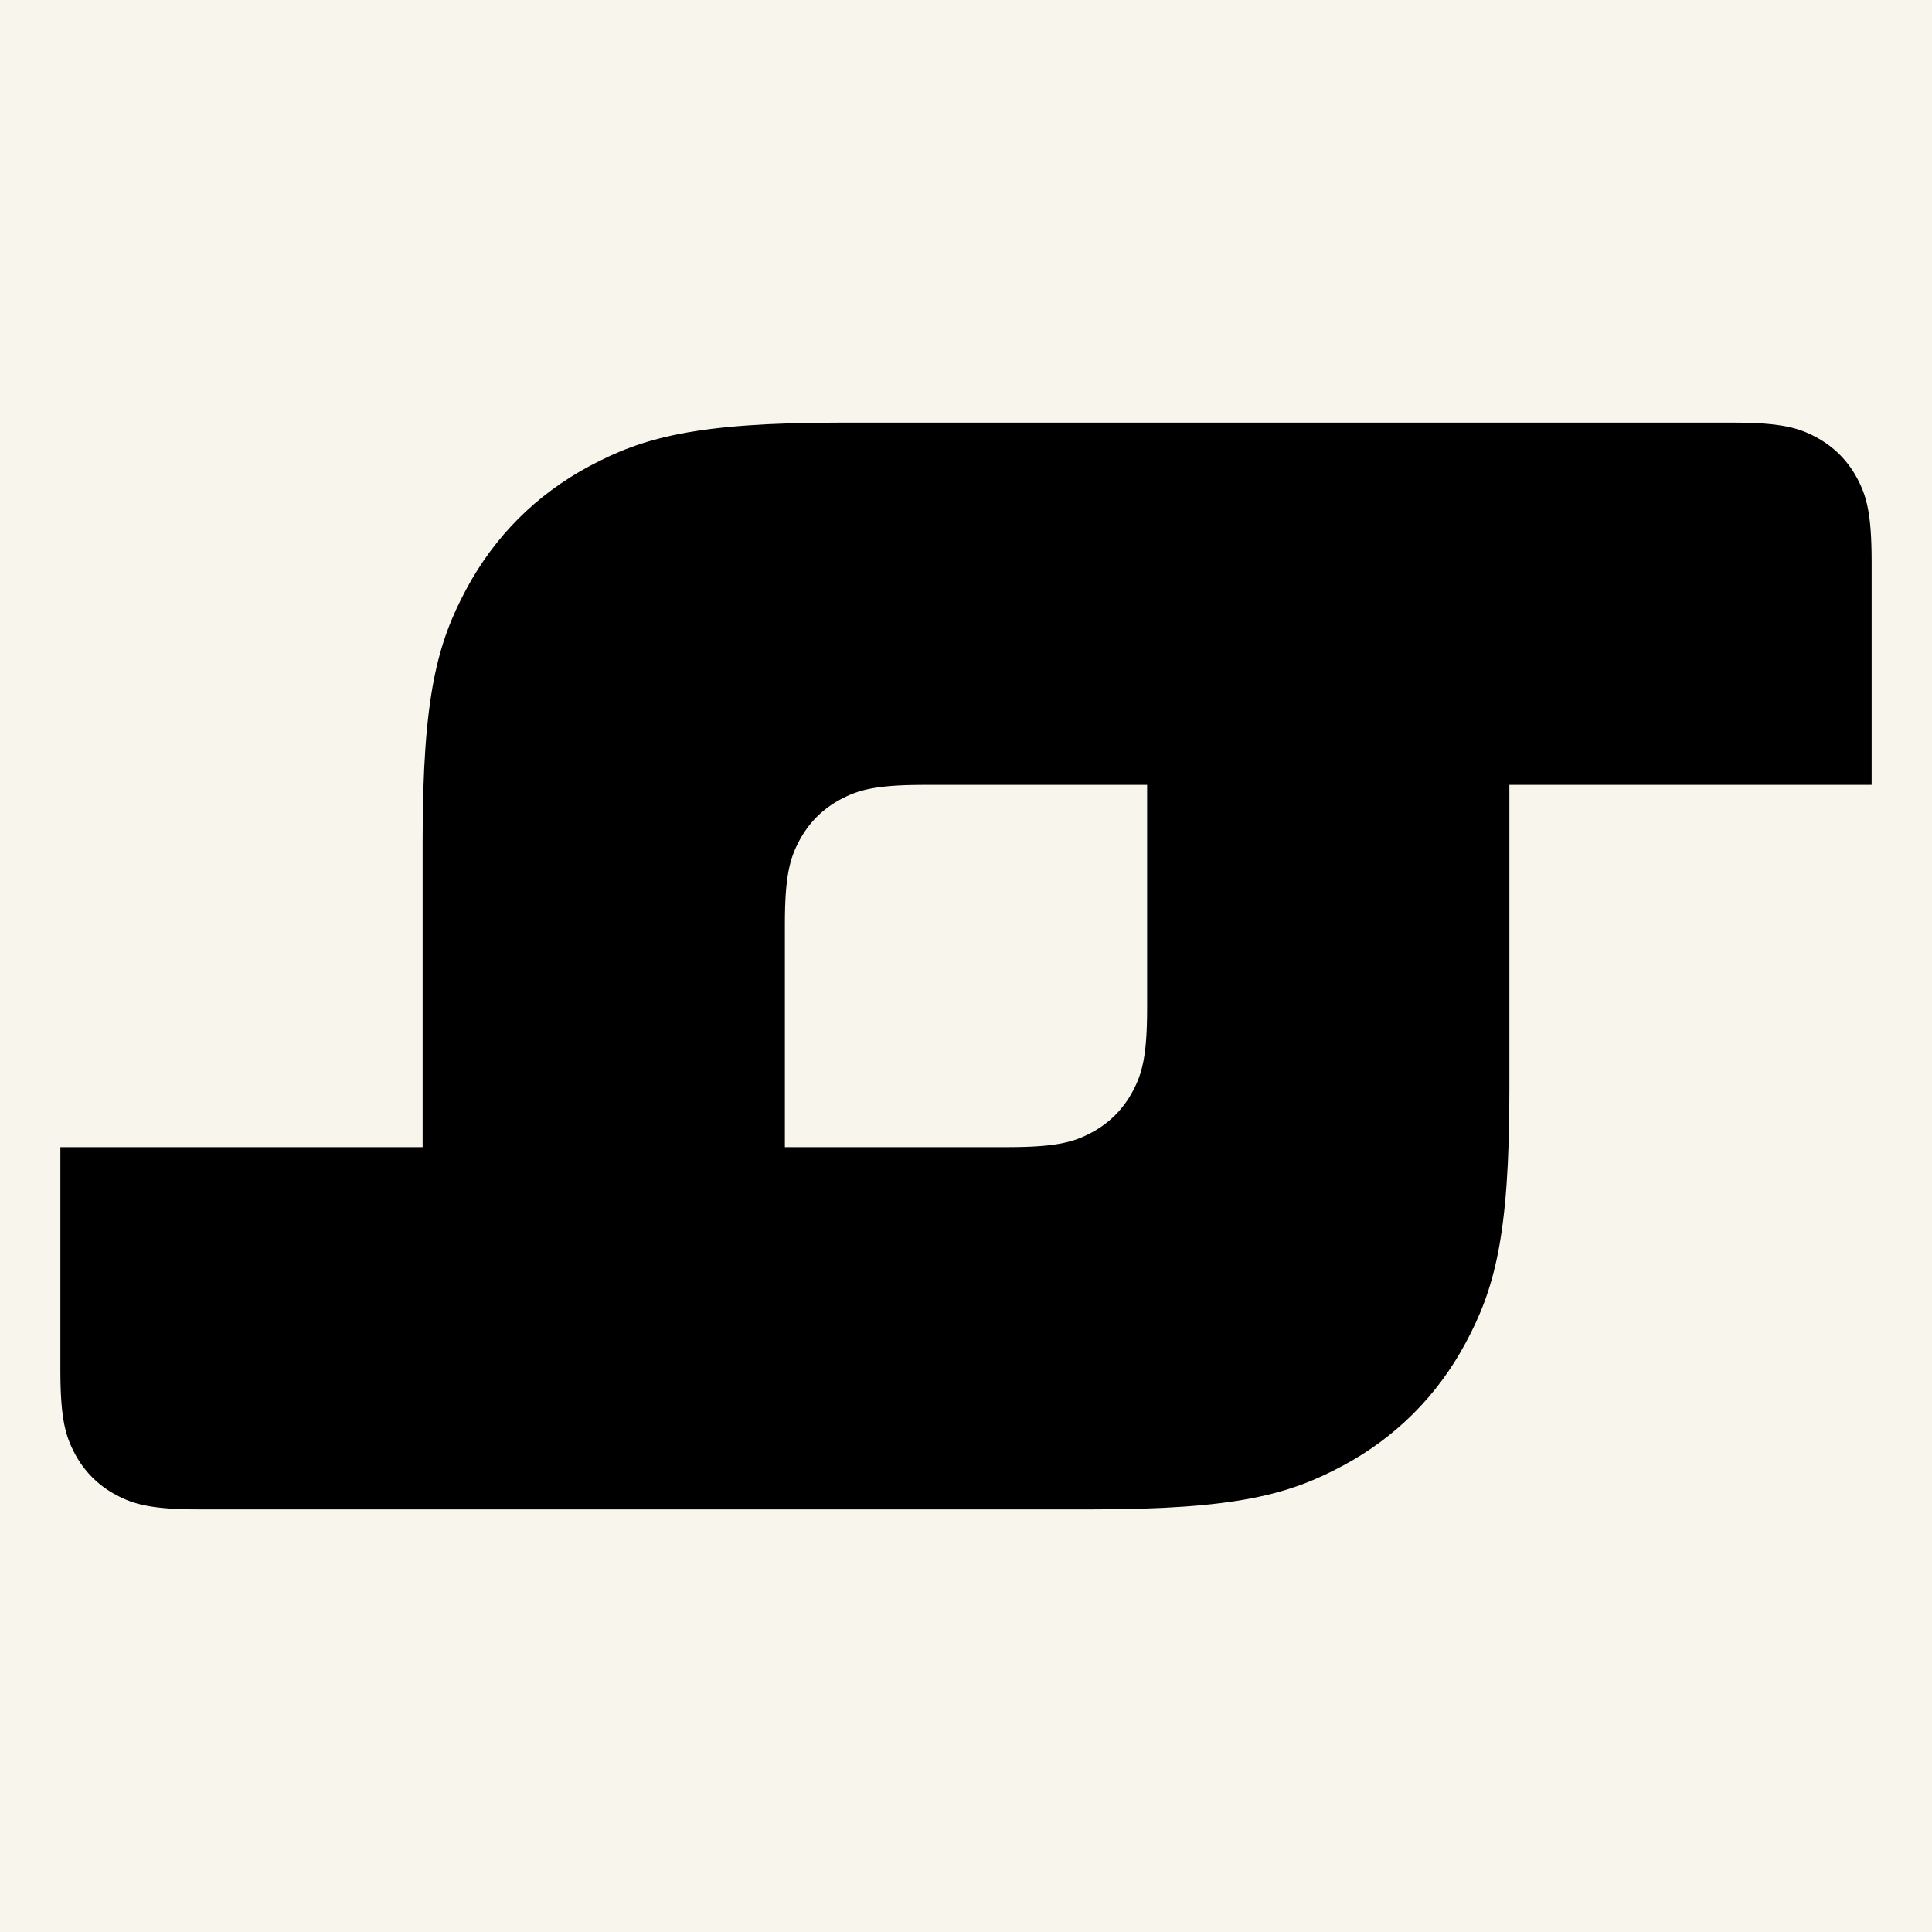
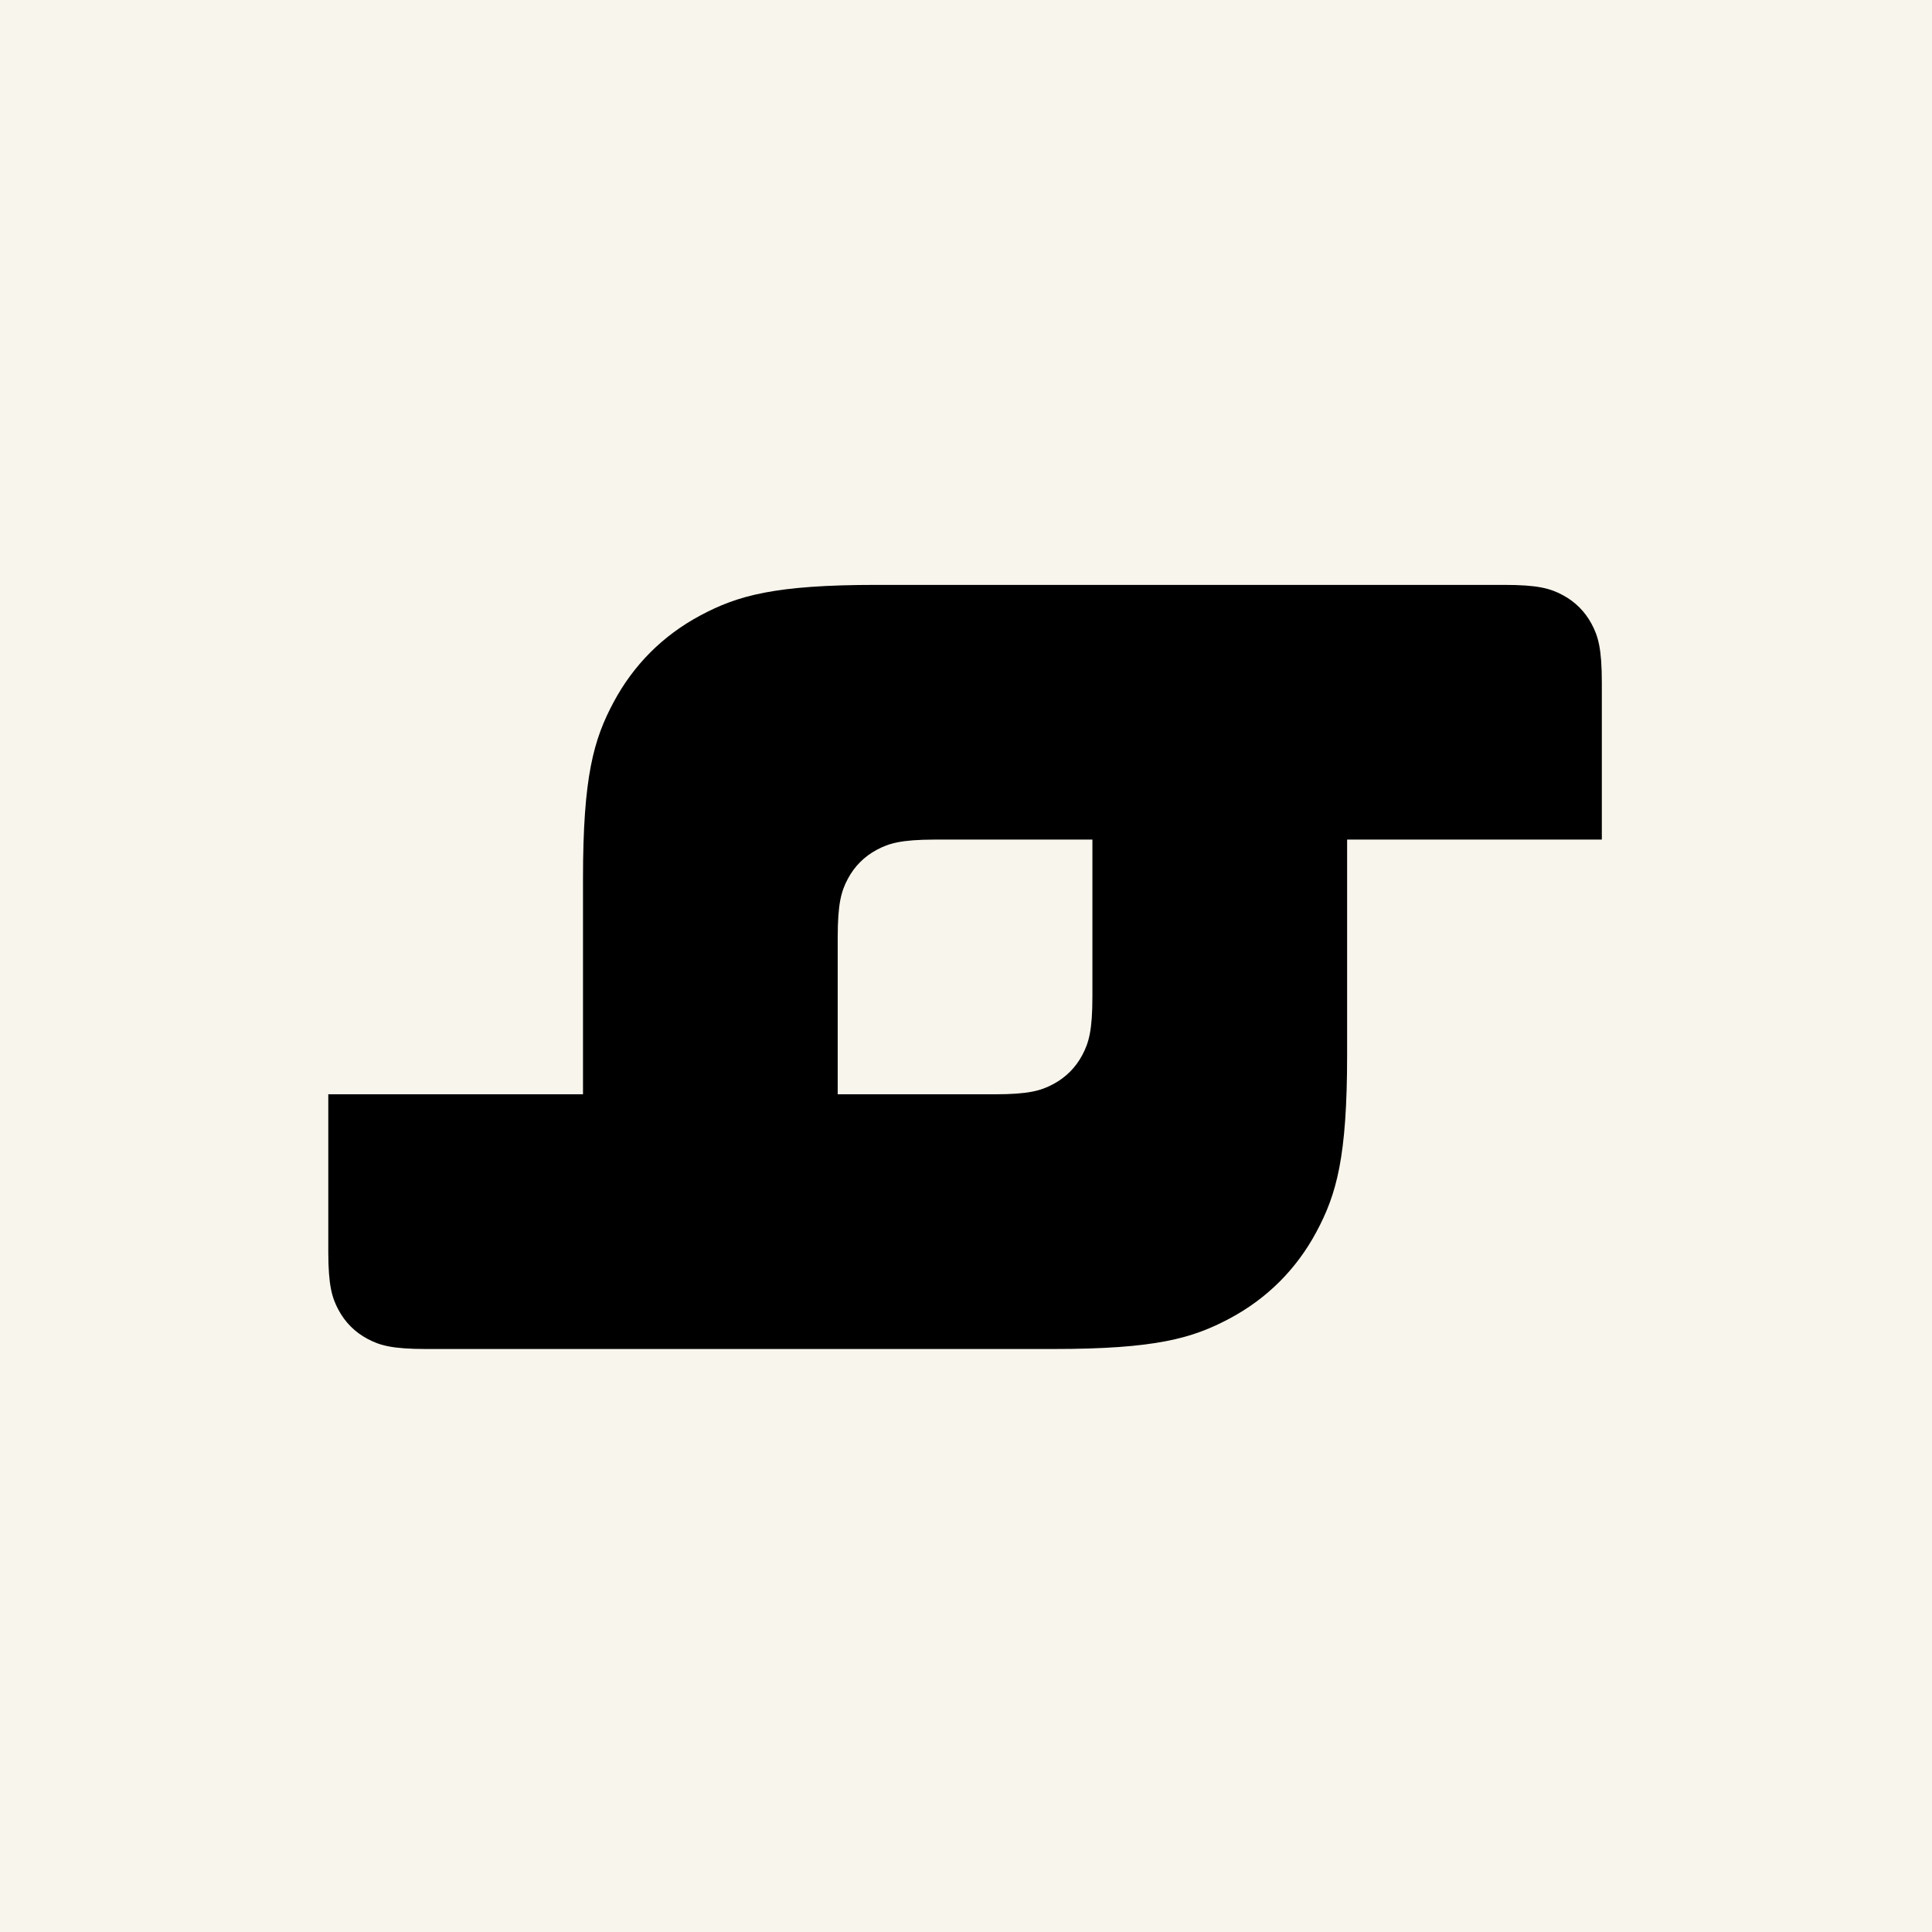
<svg xmlns="http://www.w3.org/2000/svg" width="1024" height="1024" viewBox="0 0 1024 1024">
  <rect width="1024" height="1024" fill="#f8f5ec" />
-   <g transform="matrix(1.92 0 0 1.92 32 224)">
+   <g transform="matrix(1.35 0 0 1.35 174 310)">
    <path fill="#000000" d="M300 100h-62.135c-12.924.042-17.702 1.431-22.518 4.007-4.889 2.615-8.725 6.451-11.34 11.34-2.615 4.89-4.007 9.738-4.007 23.111V200h61.542c13.373 0 18.222-1.392 23.11-4.007 4.89-2.615 8.726-6.451 11.341-11.34 2.615-4.89 4.007-9.738 4.007-23.111V100zm100 84.625c0 40.119-4.177 54.666-12.021 69.333-7.844 14.667-19.354 26.177-34.02 34.021C339.29 295.823 324.743 300 284.624 300H38.458c-13.373 0-18.222-1.392-23.11-4.007-4.89-2.615-8.726-6.451-11.341-11.34-2.576-4.816-3.965-9.594-4.006-22.518L0 200h100v-84.625c0-40.119 4.177-54.666 12.021-69.333 7.844-14.667 19.354-26.177 34.02-34.021C160.71 4.177 175.257 0 215.376 0h246.167c13.373 0 18.222 1.392 23.11 4.007 4.89 2.615 8.726 6.451 11.341 11.34 2.615 4.89 4.007 9.738 4.007 23.111V100H400v84.625z" />
  </g>
</svg>
